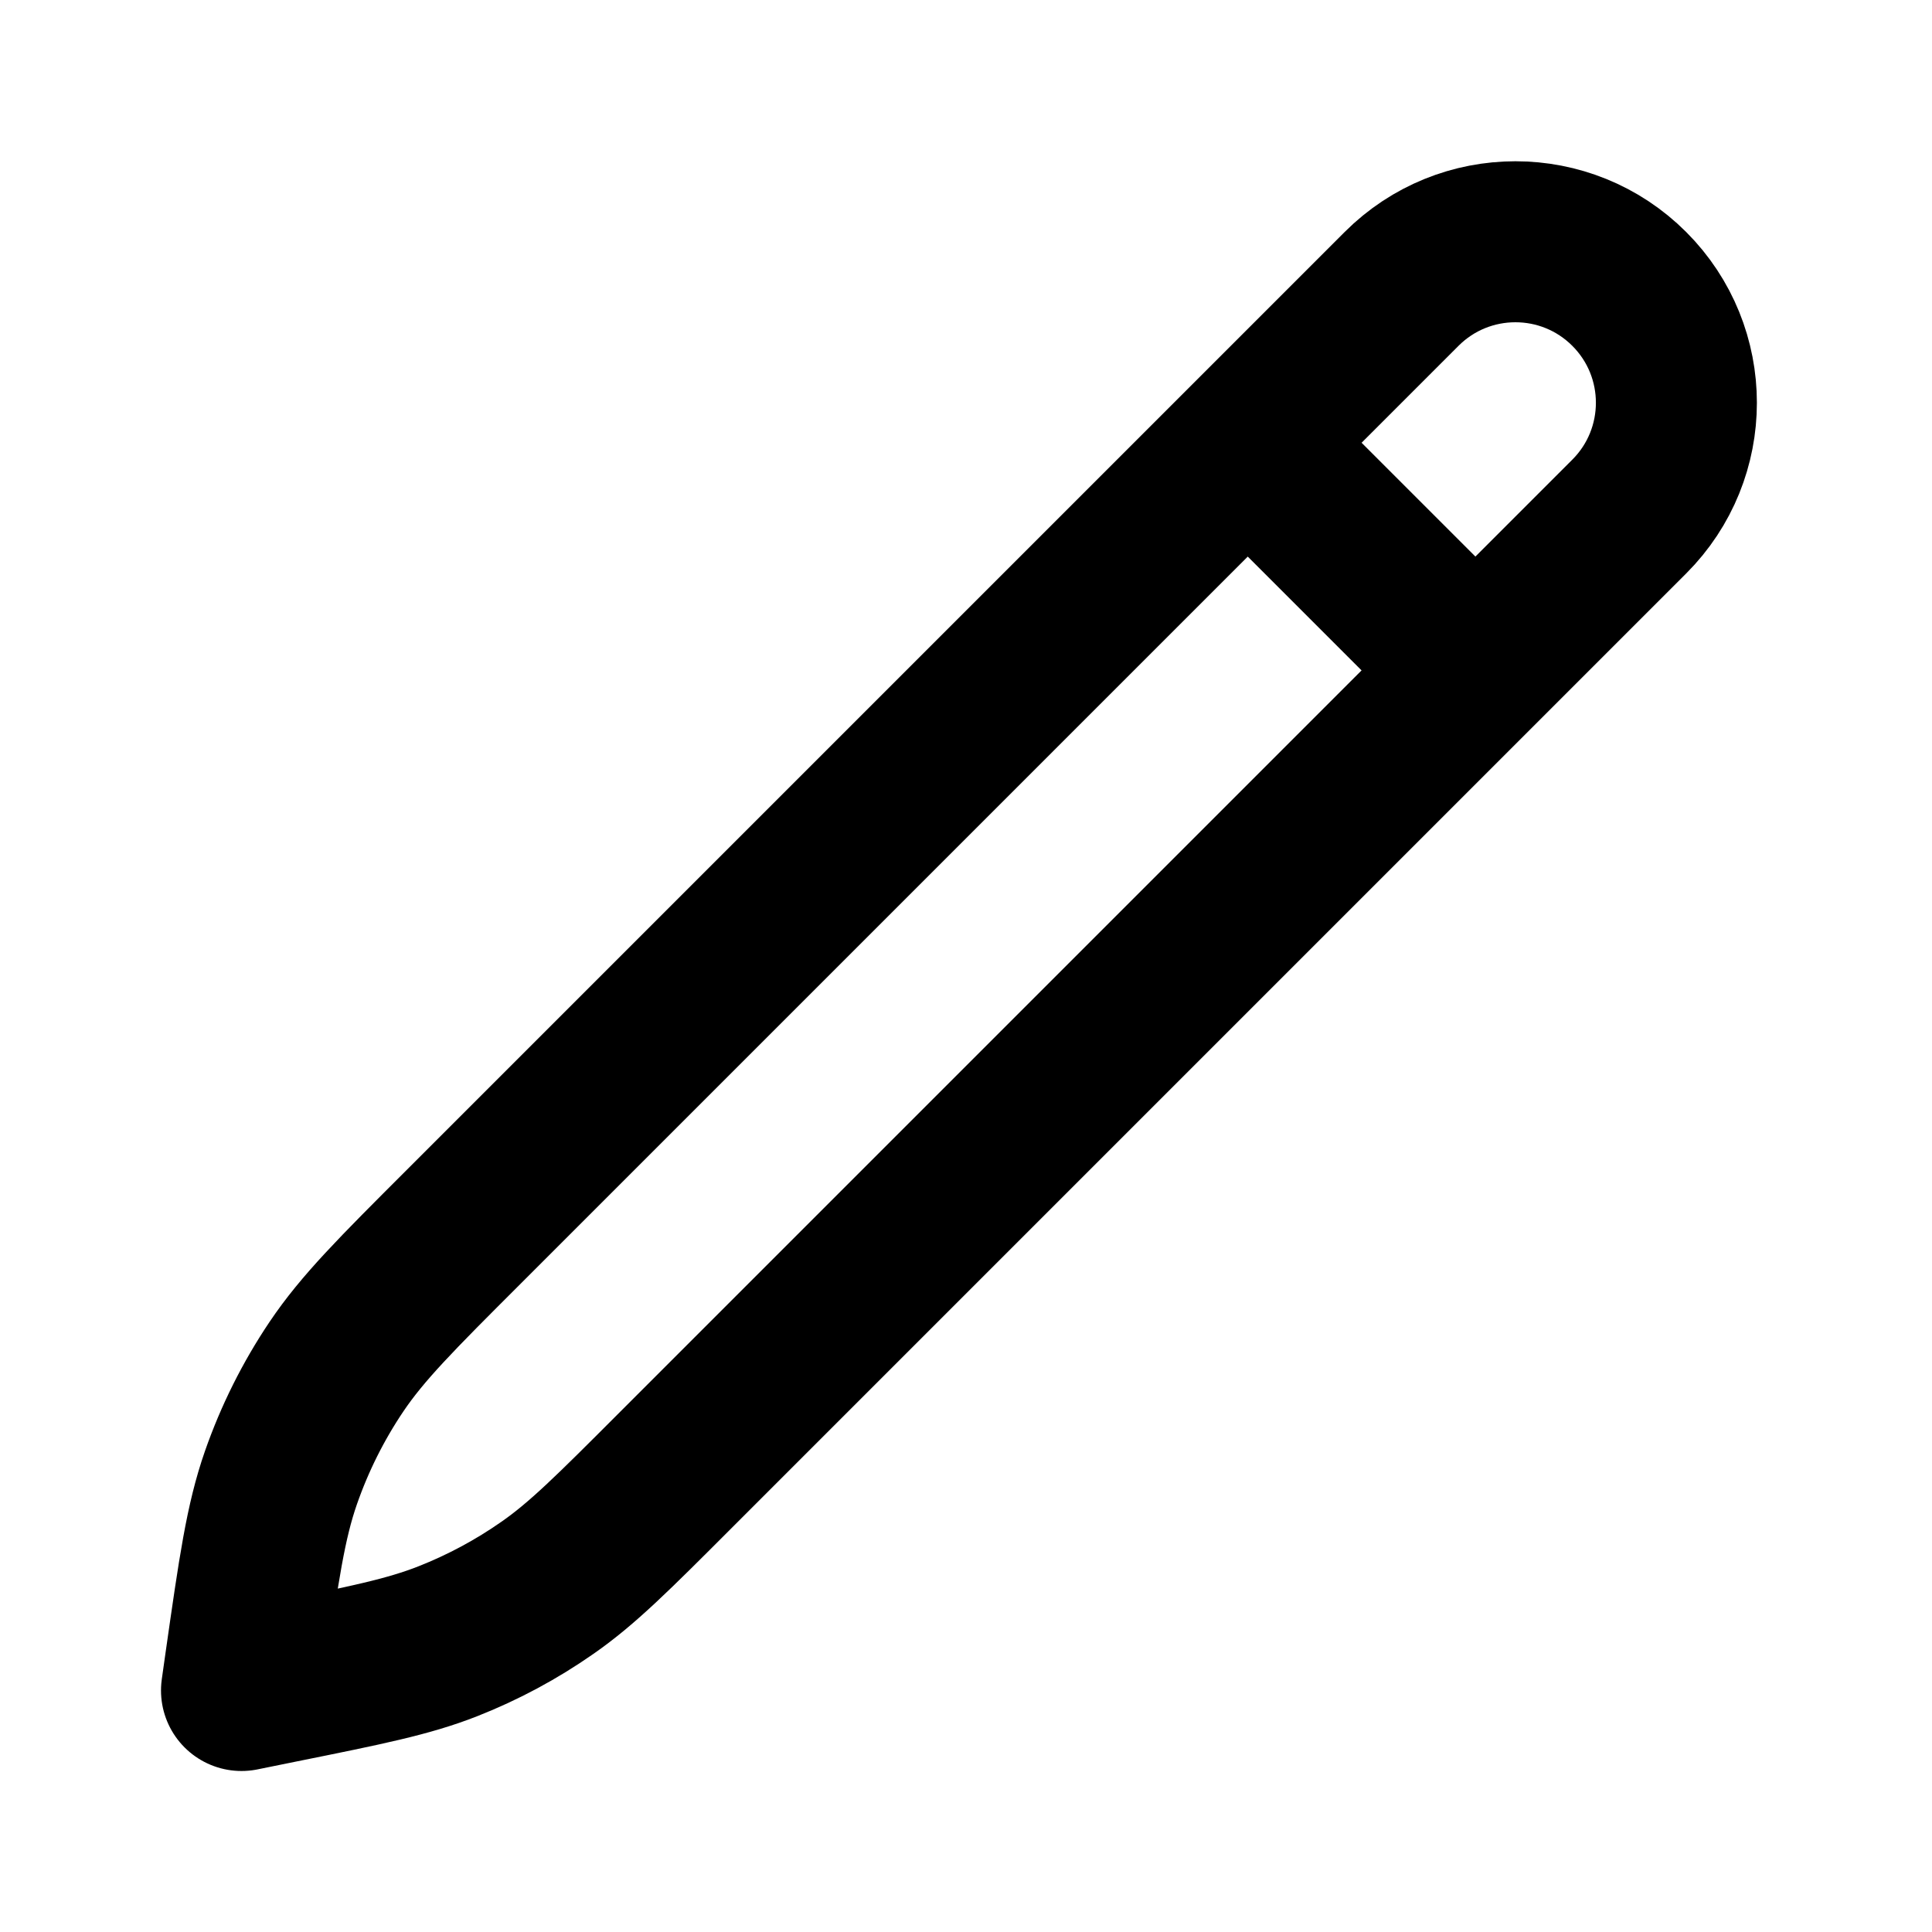
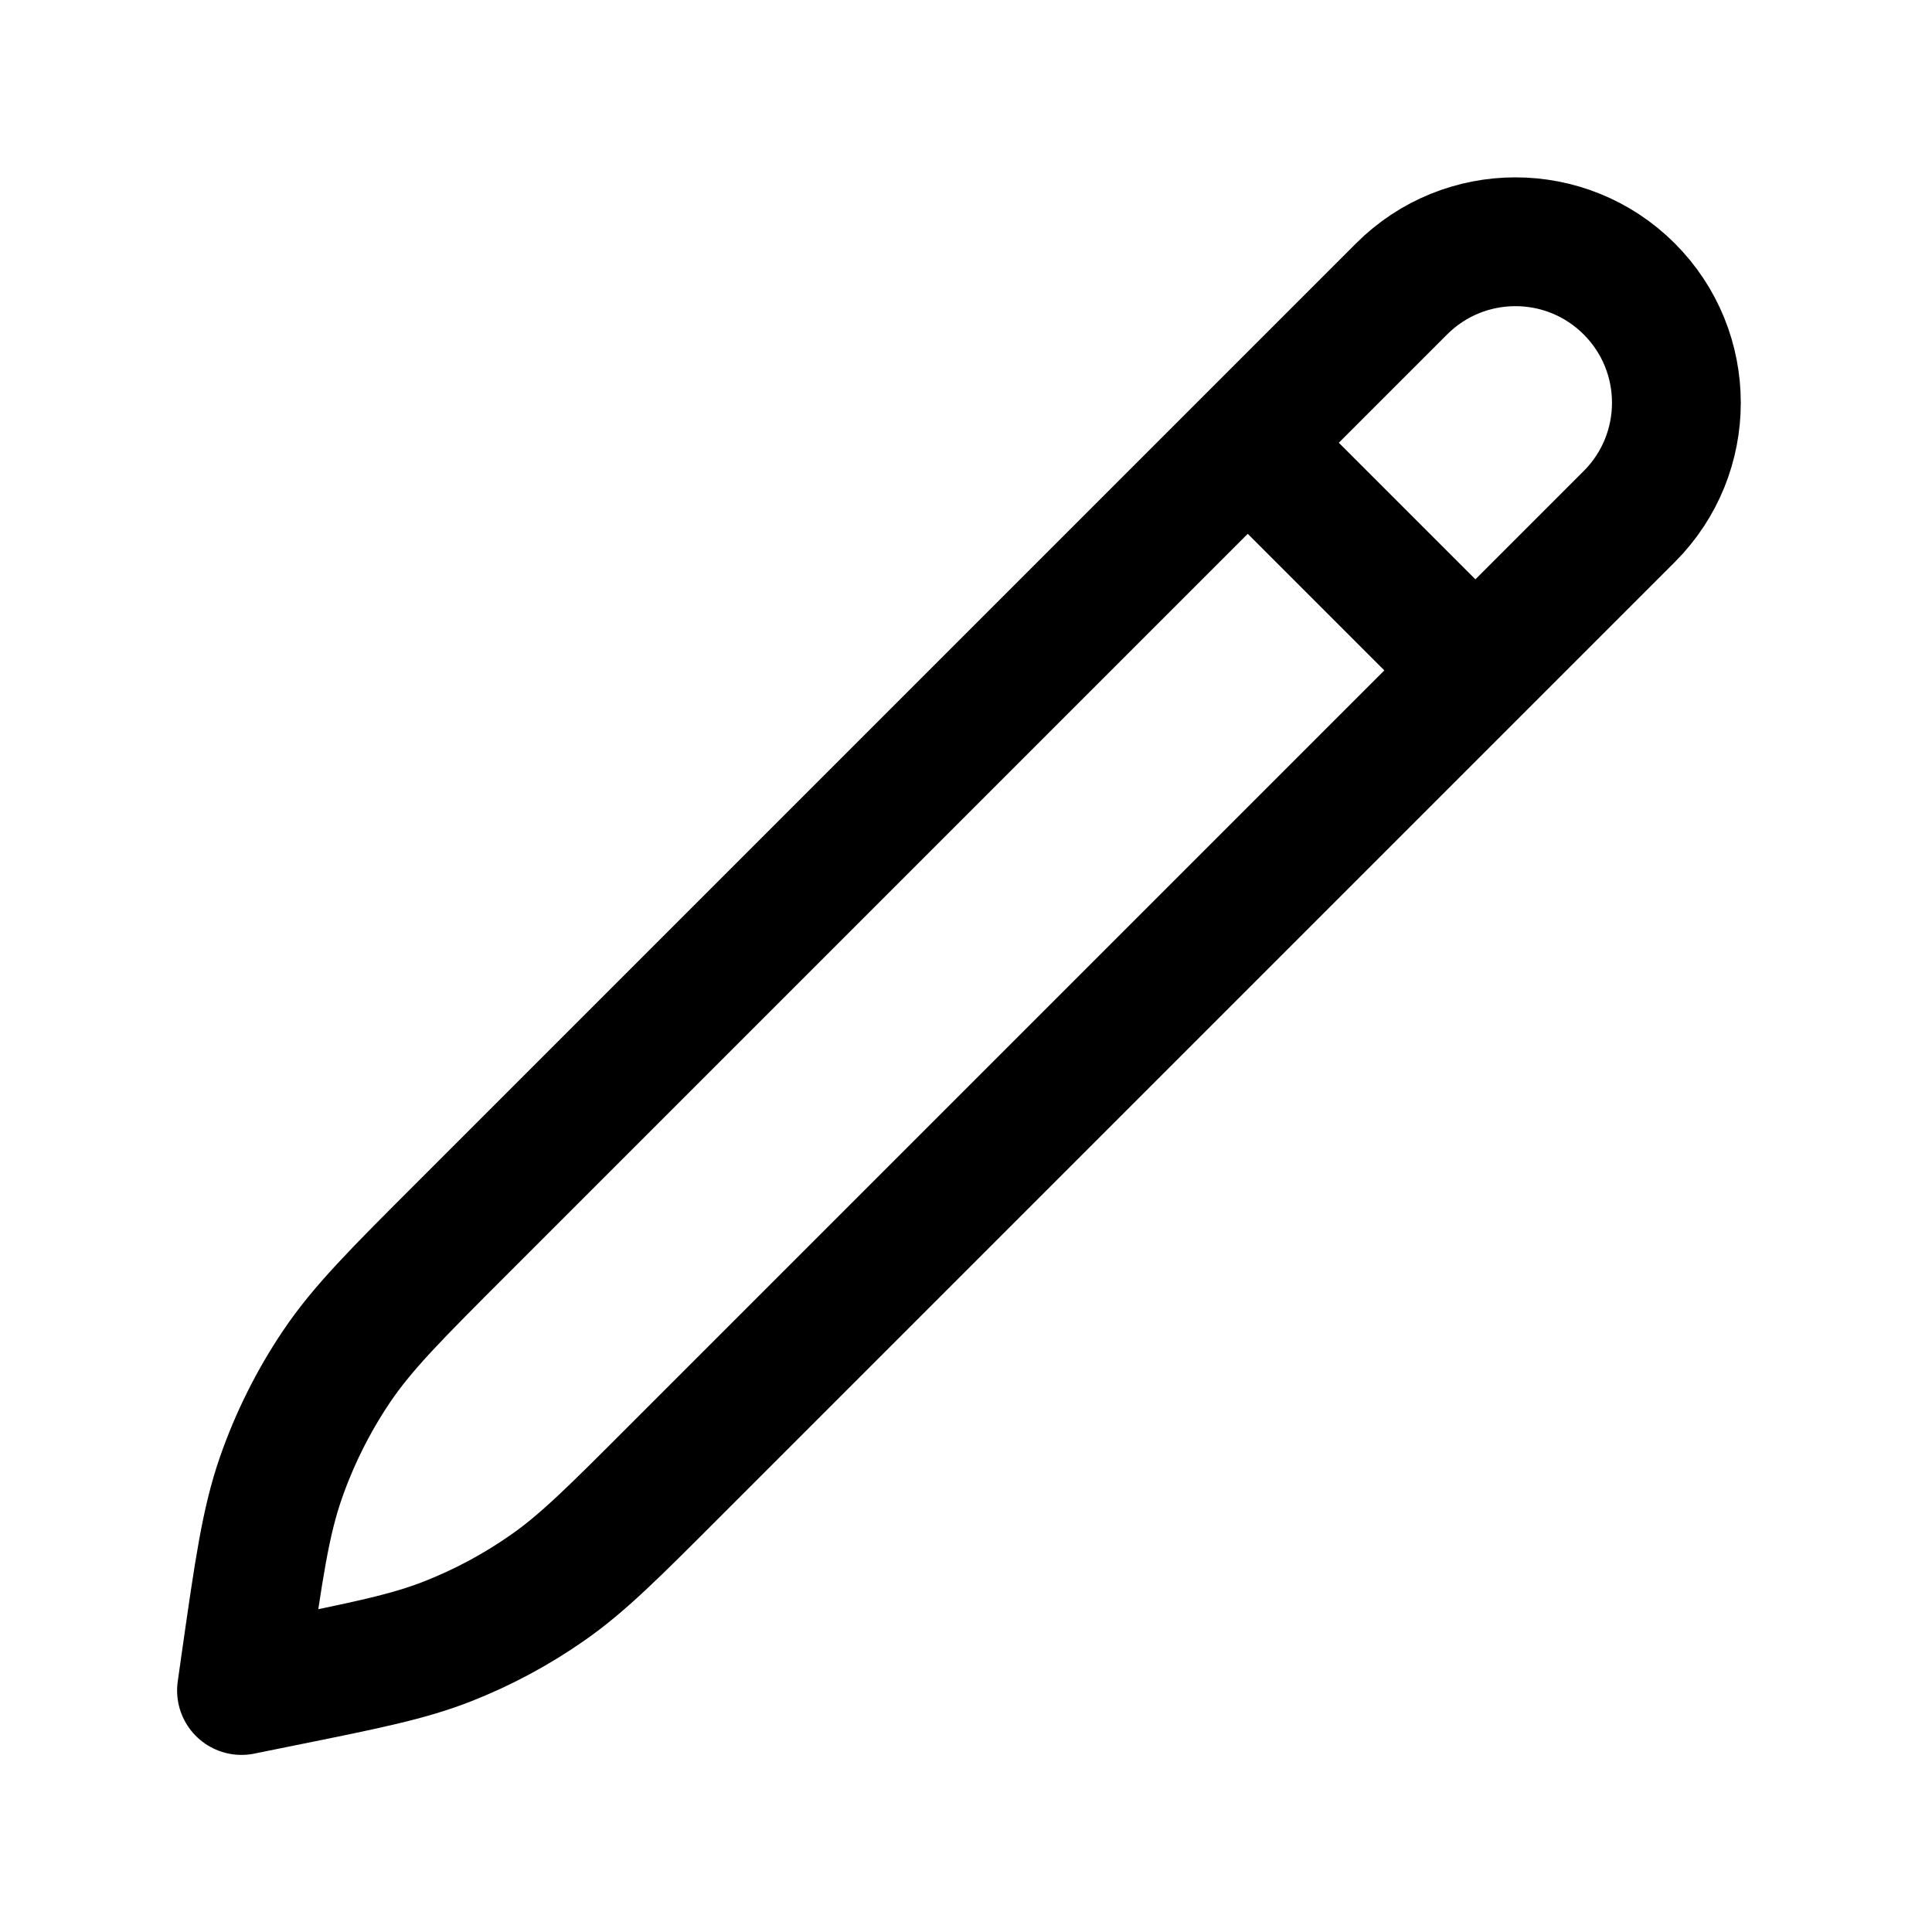
<svg xmlns="http://www.w3.org/2000/svg" width="800px" height="800px" viewBox="0 0 24 24" fill="none">
-   <path d="M15.5 5.5L18.328 8.328M3 21L3.047 20.668C3.215 19.492 3.299 18.904 3.49 18.356C3.66 17.869 3.891 17.406 4.179 16.978C4.503 16.496 4.923 16.076 5.763 15.237L17.411 3.589C18.192 2.808 19.458 2.808 20.239 3.589C21.02 4.37 21.02 5.636 20.239 6.417L8.377 18.279C7.616 19.041 7.235 19.422 6.801 19.724C6.416 19.993 6.001 20.216 5.564 20.388C5.072 20.582 4.544 20.688 3.488 20.901L3 21Z" stroke="#000000" stroke-width="2" stroke-linecap="round" stroke-linejoin="round" />
+   <path d="M15.5 5.5L18.328 8.328M3 21L3.047 20.668C3.215 19.492 3.299 18.904 3.49 18.356C3.66 17.869 3.891 17.406 4.179 16.978C4.503 16.496 4.923 16.076 5.763 15.237L17.411 3.589C18.192 2.808 19.458 2.808 20.239 3.589C21.02 4.37 21.02 5.636 20.239 6.417L8.377 18.279C7.616 19.041 7.235 19.422 6.801 19.724C6.416 19.993 6.001 20.216 5.564 20.388C5.072 20.582 4.544 20.688 3.488 20.901L3 21Z" stroke="#000000" stroke-width="1.6" stroke-linecap="round" stroke-linejoin="round" />
</svg>
